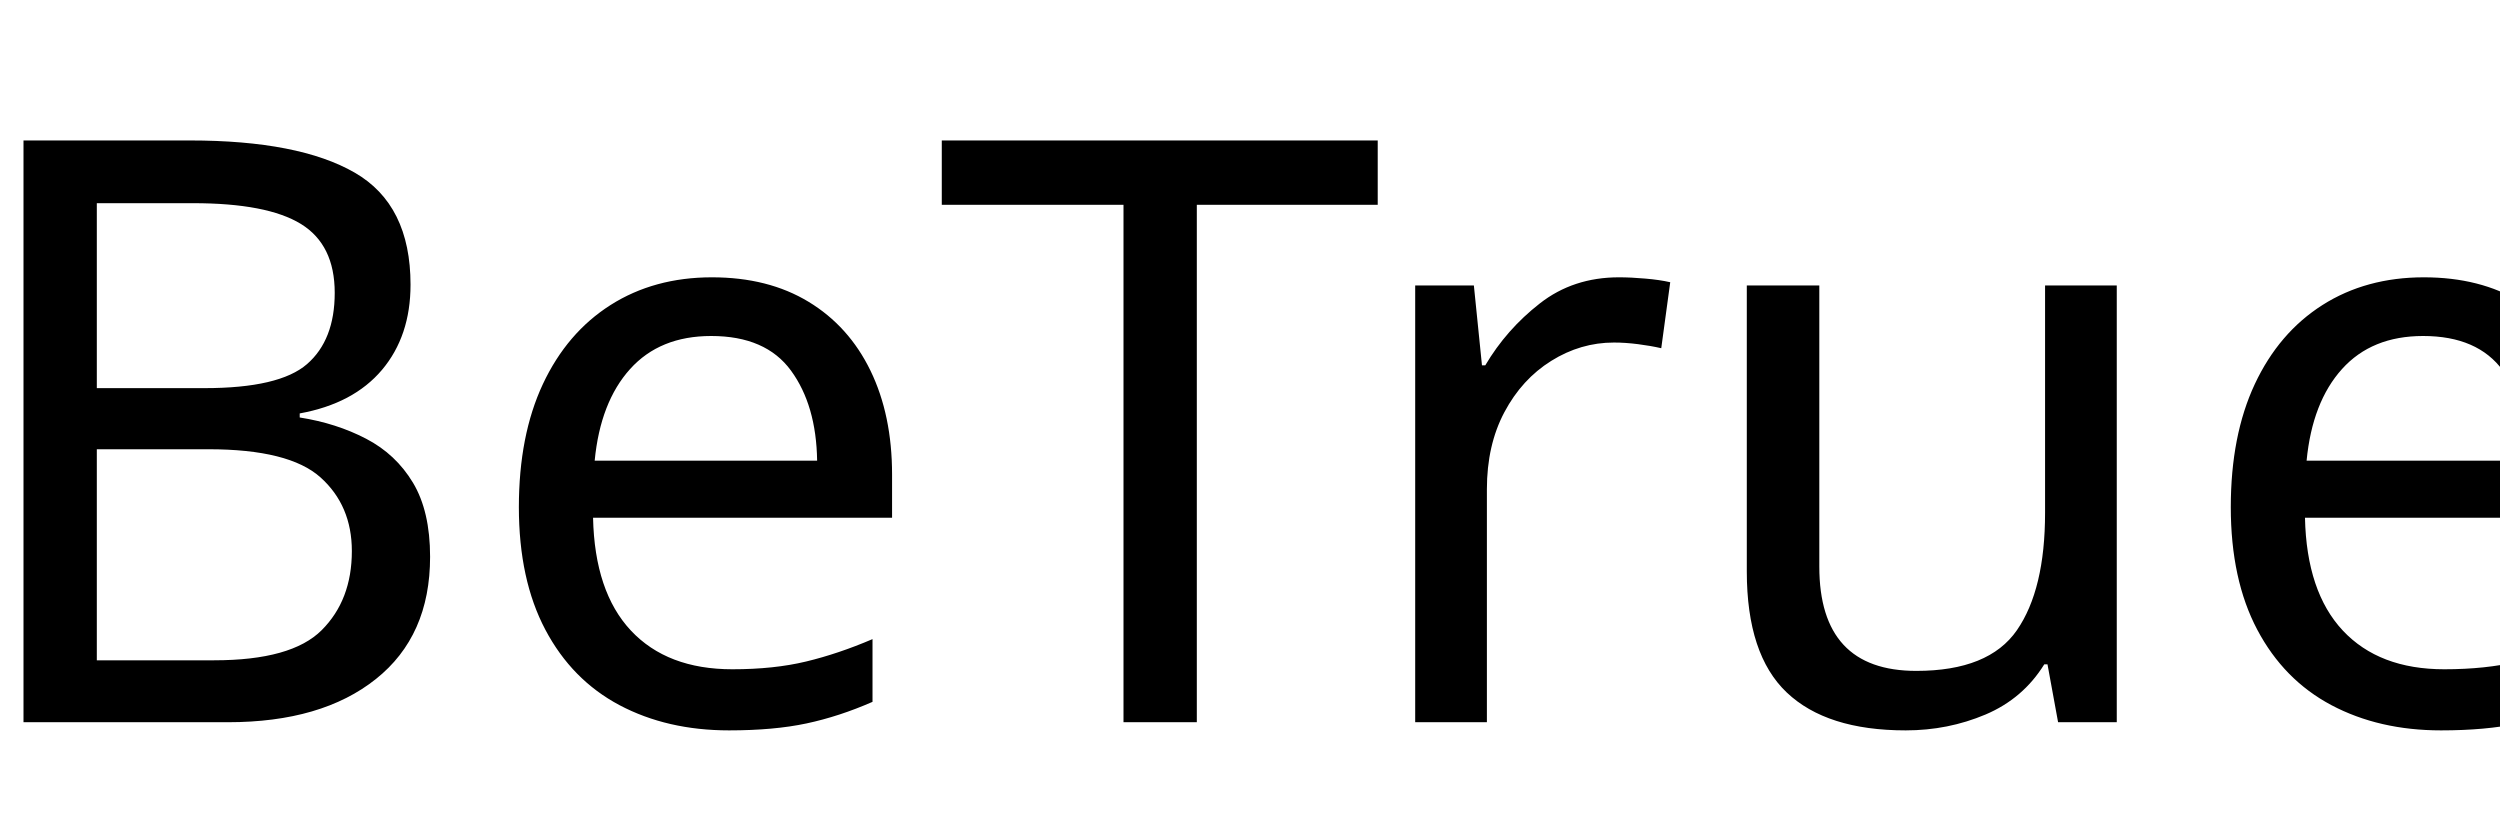
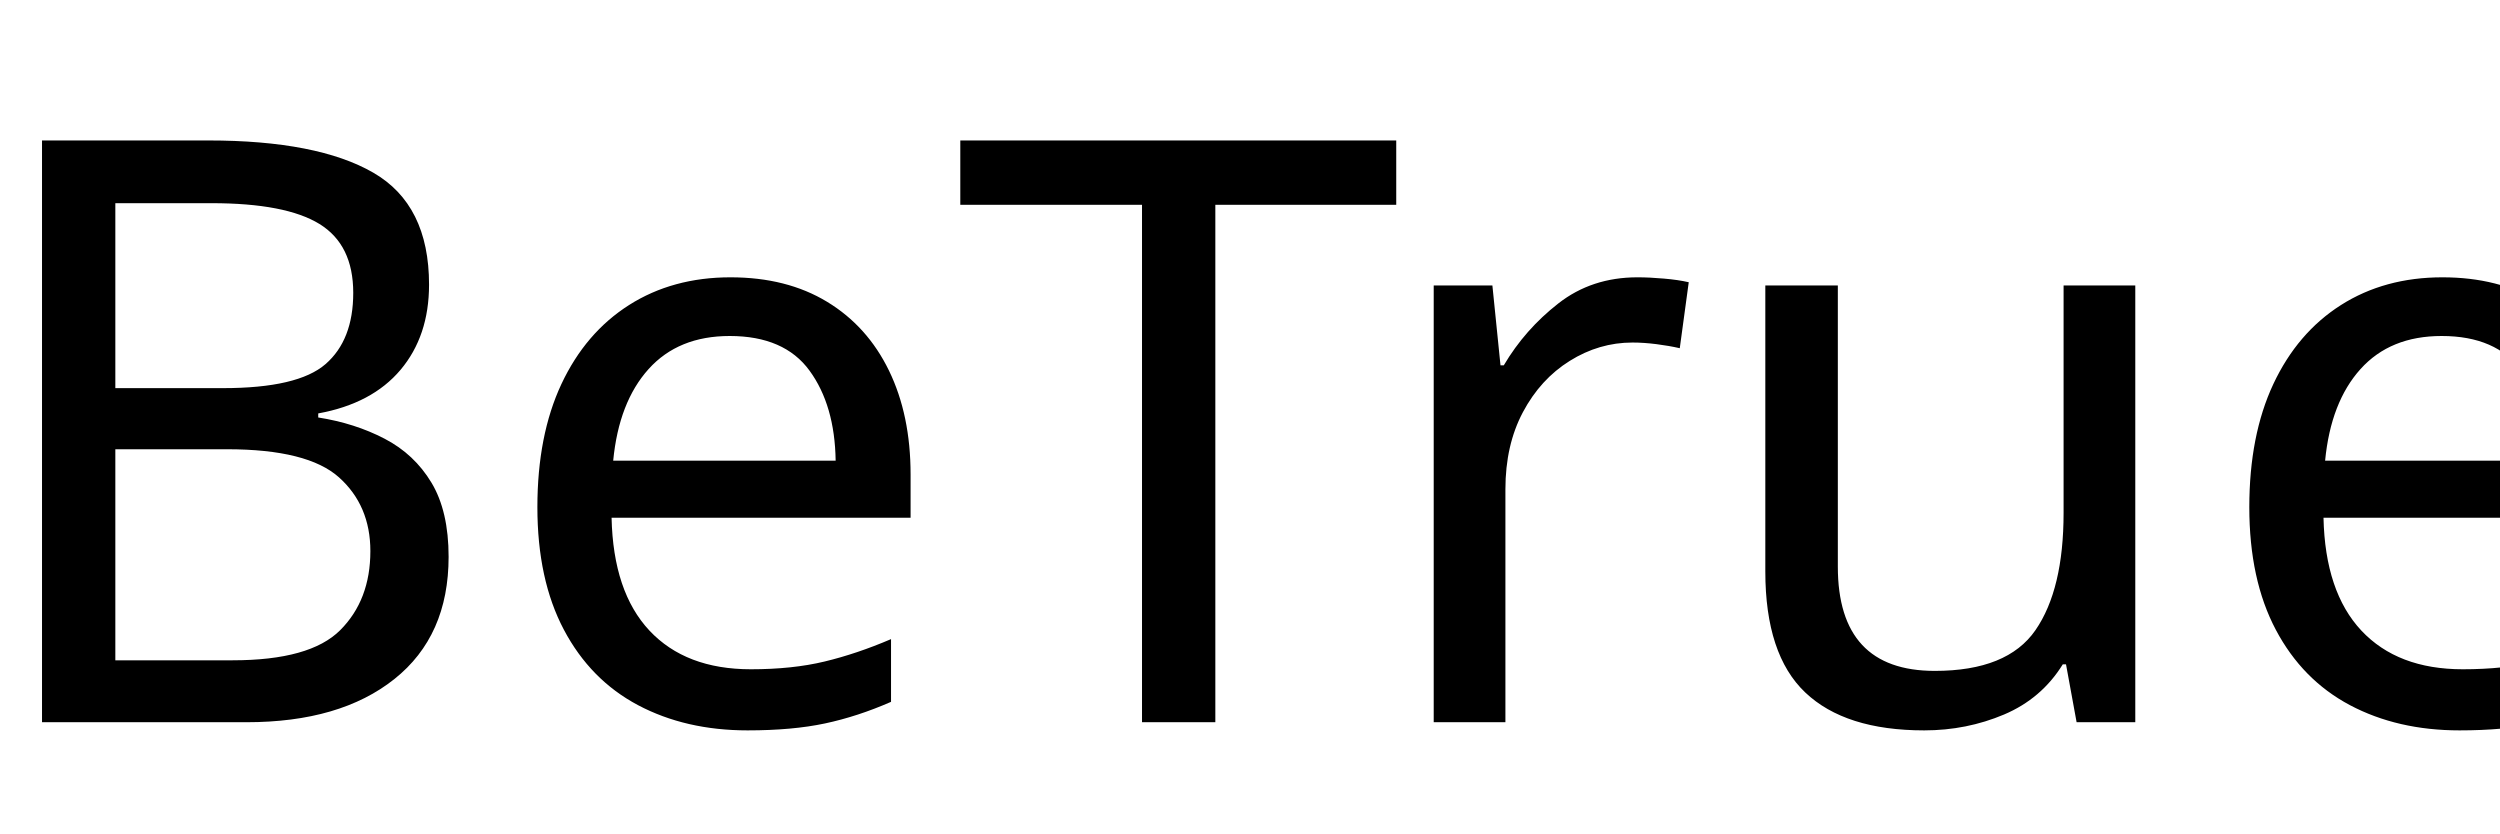
<svg xmlns="http://www.w3.org/2000/svg" viewBox="0 0 900 300" height="300" width="900" xml:space="preserve" id="svg2" version="1.1">
  <defs id="defs6" />
  <g transform="matrix(1.333333,0,0,-1.333333,0,300)" id="g10">
    <g transform="scale(0.1)" id="g12">
      <g transform="scale(10)" id="g14">
-         <text id="text18" style="font-variant:normal;font-weight:500;font-size:220px;font-family:Futura;-inkscape-font-specification:Futura-Medium;writing-mode:lr-tb;fill:#000000;fill-opacity:1;fill-rule:nonzero;stroke:none" transform="matrix(1,0,0,-1,-15,30)">
+         <text id="text18" style="font-variant:normal;font-weight:500;font-size:220px;font-family:Futura;-inkscape-font-specification:Futura-Medium;writing-mode:lr-tb;fill:#000000;fill-opacity:1;fill-rule:nonzero;stroke:none" transform="matrix(1,0,0,-1,-10,30)">
          <tspan id="tspan16" y="0" x="0 130.02 251.68 350.41 436.025 555.908">BeTrue</tspan>
        </text>
      </g>
    </g>
  </g>
</svg>
